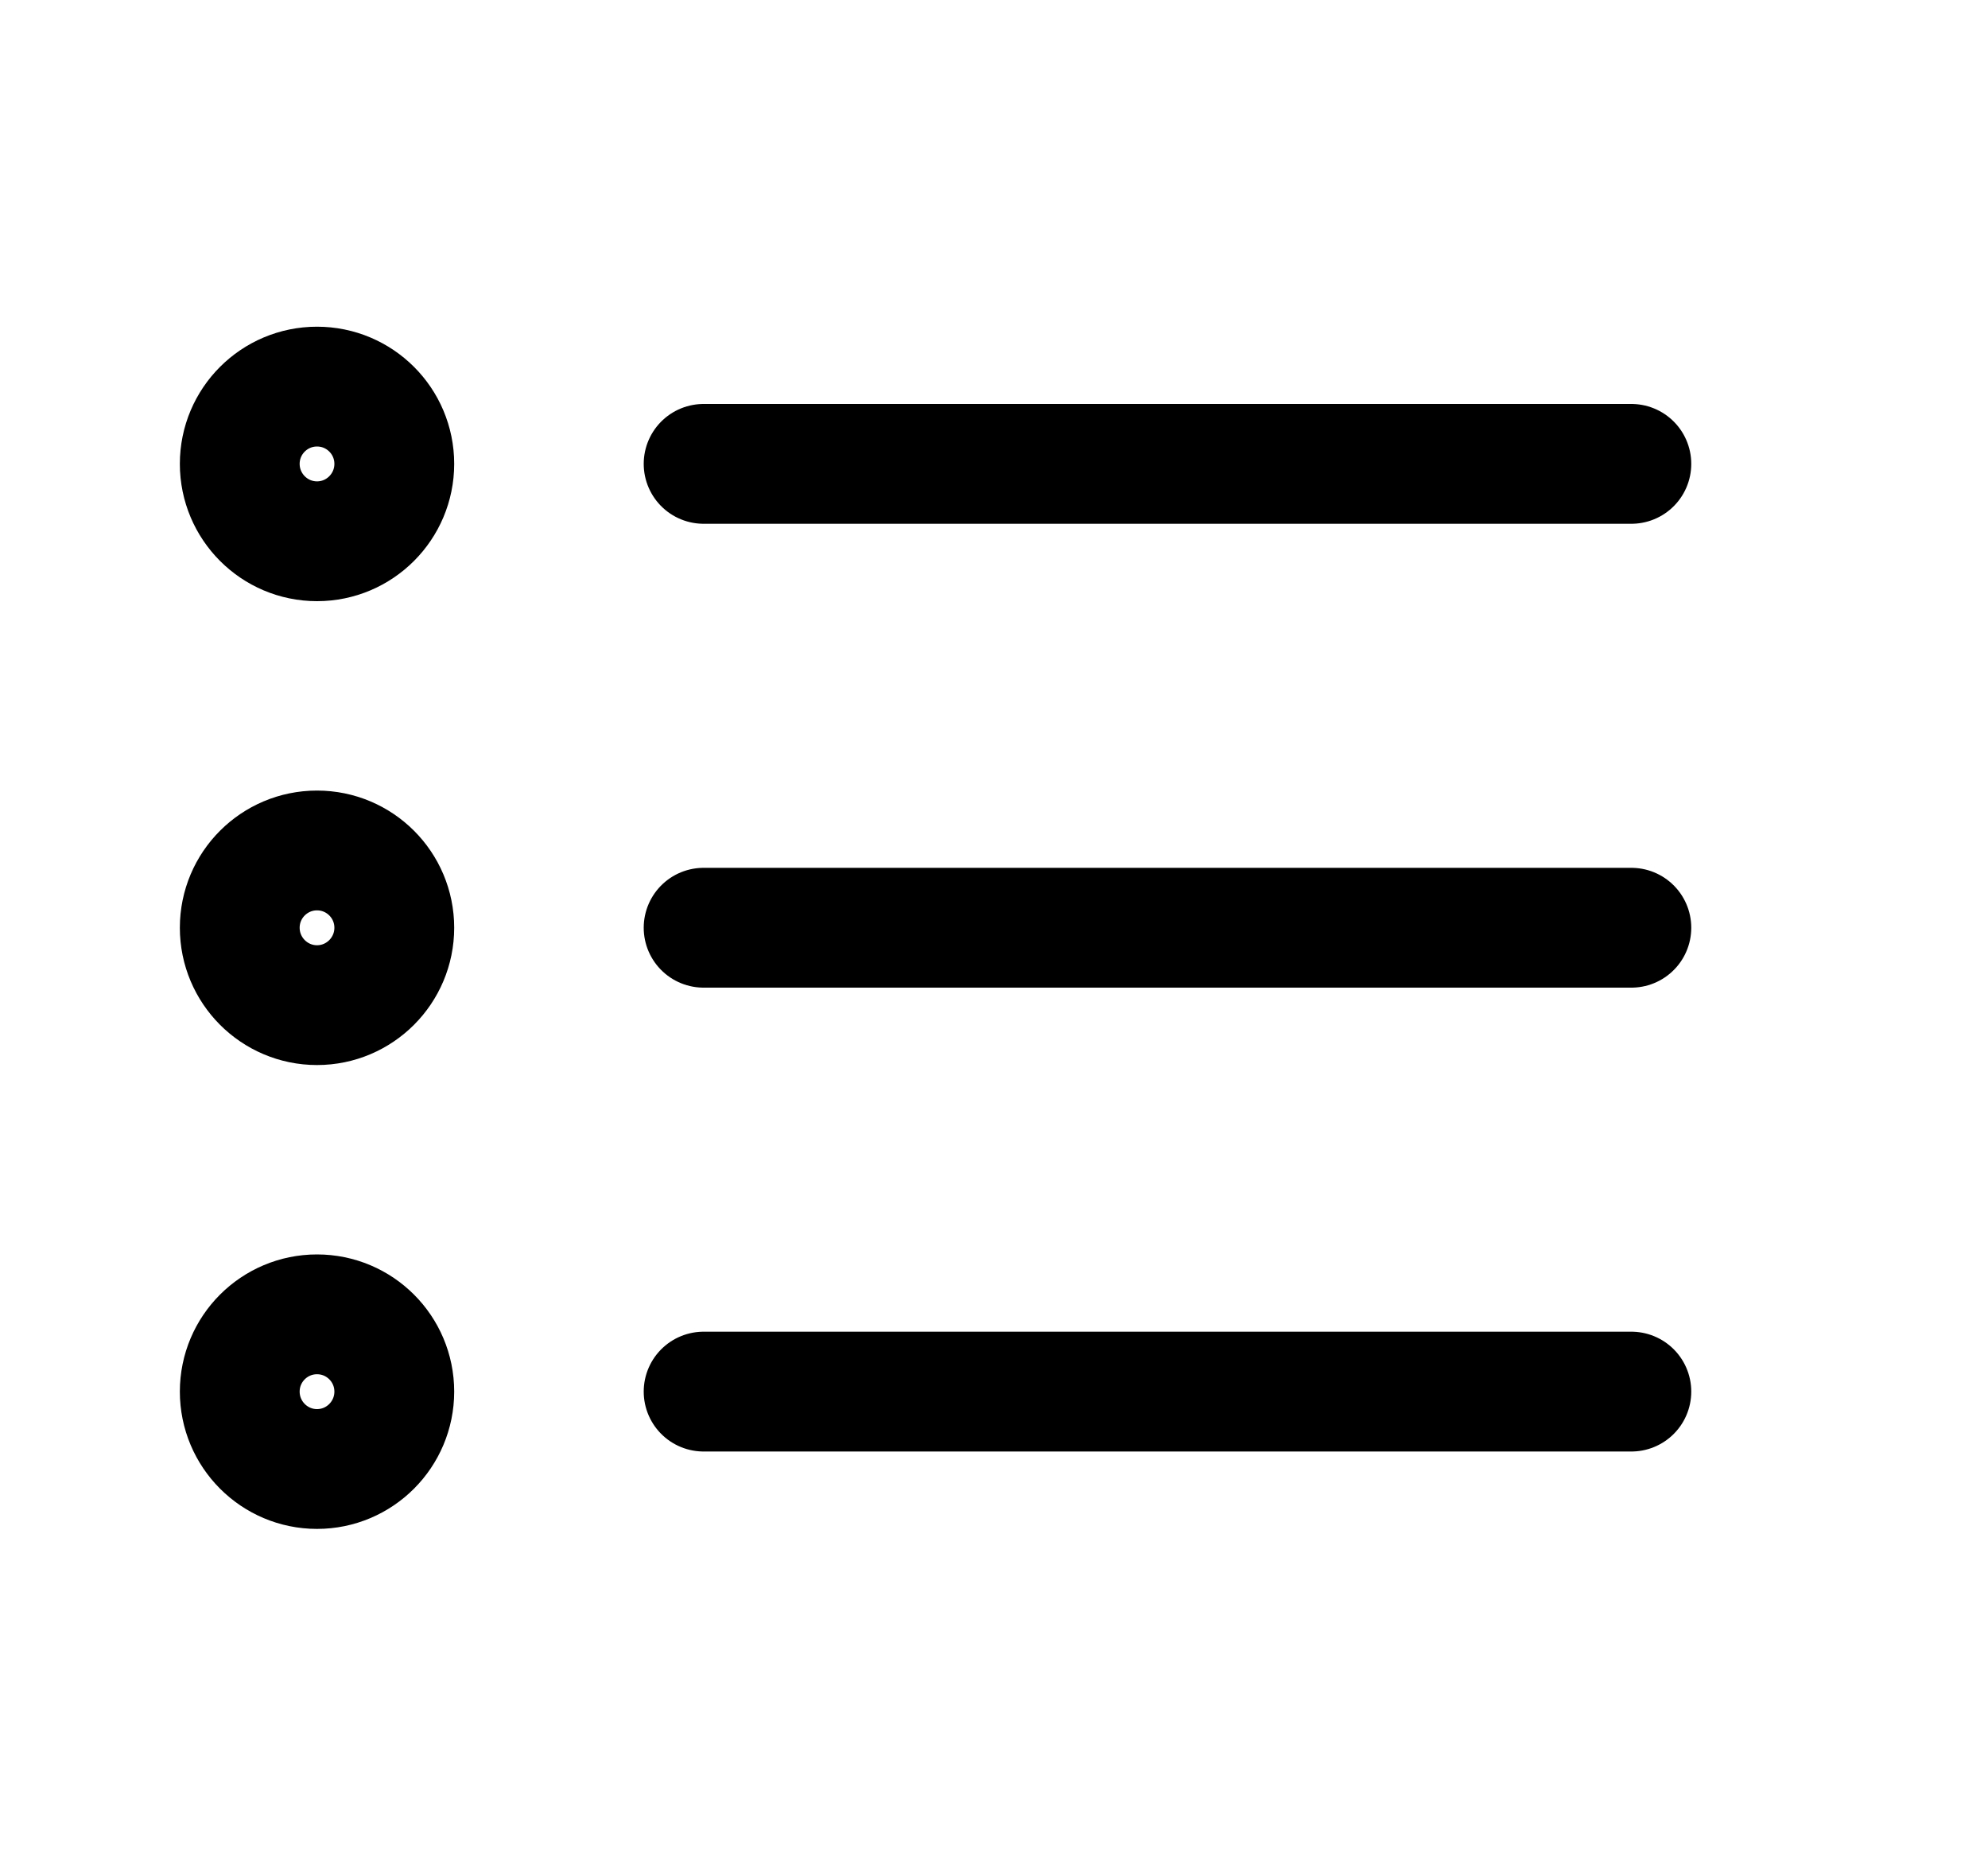
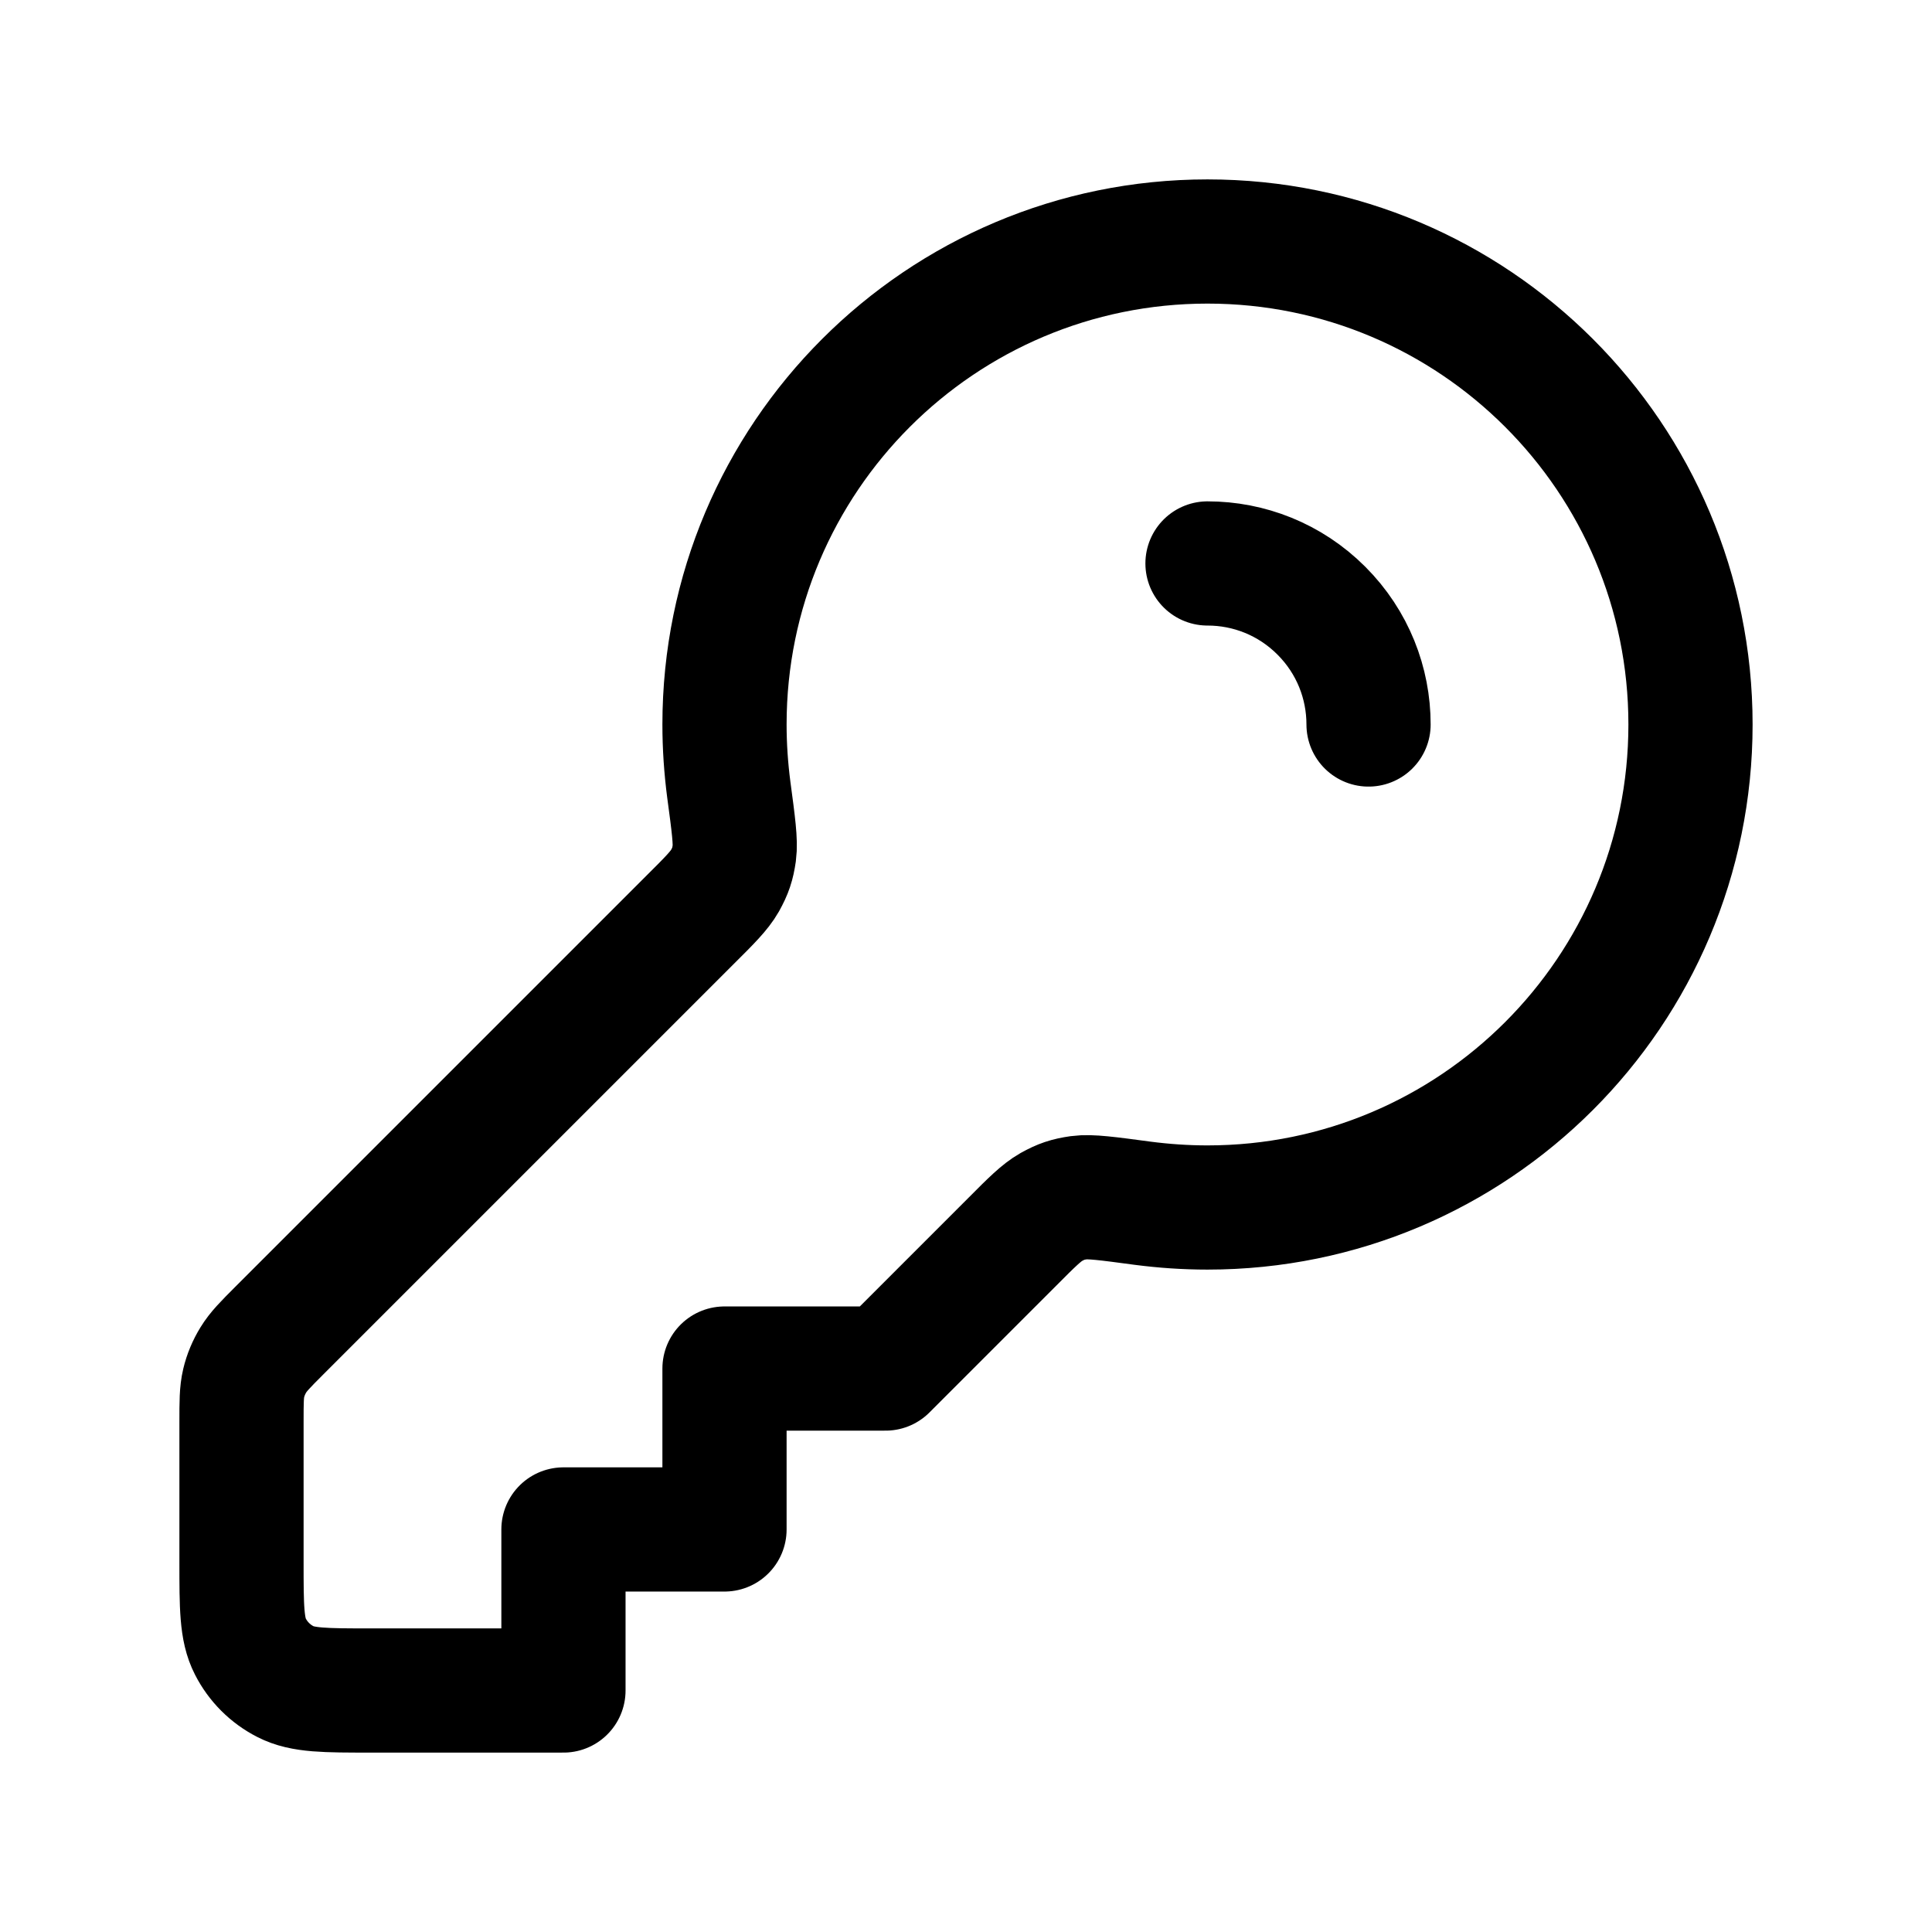
- <svg xmlns="http://www.w3.org/2000/svg" width="15" height="14" viewBox="0 0 15 14" fill="none">
-   <path d="M12.309 7L5.309 7M12.309 3.5L5.309 3.5M12.309 10.5L5.309 10.5M2.975 7C2.975 7.322 2.714 7.584 2.392 7.584C2.07 7.584 1.809 7.322 1.809 7C1.809 6.678 2.07 6.417 2.392 6.417C2.714 6.417 2.975 6.678 2.975 7ZM2.975 3.5C2.975 3.822 2.714 4.084 2.392 4.084C2.07 4.084 1.809 3.822 1.809 3.5C1.809 3.178 2.07 2.917 2.392 2.917C2.714 2.917 2.975 3.178 2.975 3.5ZM2.975 10.5C2.975 10.822 2.714 11.084 2.392 11.084C2.07 11.084 1.809 10.822 1.809 10.5C1.809 10.178 2.07 9.917 2.392 9.917C2.714 9.917 2.975 10.178 2.975 10.5Z" stroke="black" stroke-width="0.904" stroke-linecap="round" stroke-linejoin="round" />
+ <svg xmlns="http://www.w3.org/2000/svg" width="14" height="14" viewBox="0 0 14 14" fill="none">
+   <path d="M9.917 5.25C9.917 4.951 9.803 4.653 9.575 4.425C9.347 4.197 9.049 4.083 8.75 4.083M8.75 8.75C10.683 8.75 12.25 7.183 12.25 5.25C12.25 3.317 10.683 1.75 8.75 1.75C6.817 1.75 5.25 3.317 5.25 5.25C5.25 5.41 5.261 5.567 5.281 5.721C5.315 5.974 5.332 6.101 5.321 6.181C5.309 6.264 5.294 6.309 5.253 6.383C5.213 6.453 5.144 6.523 5.004 6.662L2.023 9.643C1.922 9.744 1.872 9.795 1.836 9.854C1.804 9.906 1.78 9.963 1.766 10.022C1.75 10.089 1.75 10.161 1.75 10.303V11.317C1.75 11.643 1.75 11.807 1.814 11.931C1.87 12.041 1.959 12.13 2.069 12.186C2.193 12.25 2.357 12.25 2.683 12.25H4.083V11.083H5.25V9.917H6.417L7.338 8.996C7.477 8.856 7.547 8.787 7.617 8.747C7.691 8.706 7.736 8.691 7.819 8.679C7.899 8.668 8.026 8.685 8.279 8.719C8.433 8.739 8.59 8.75 8.75 8.75Z" stroke="black" stroke-width="0.9" stroke-linecap="round" stroke-linejoin="round" />
</svg>
